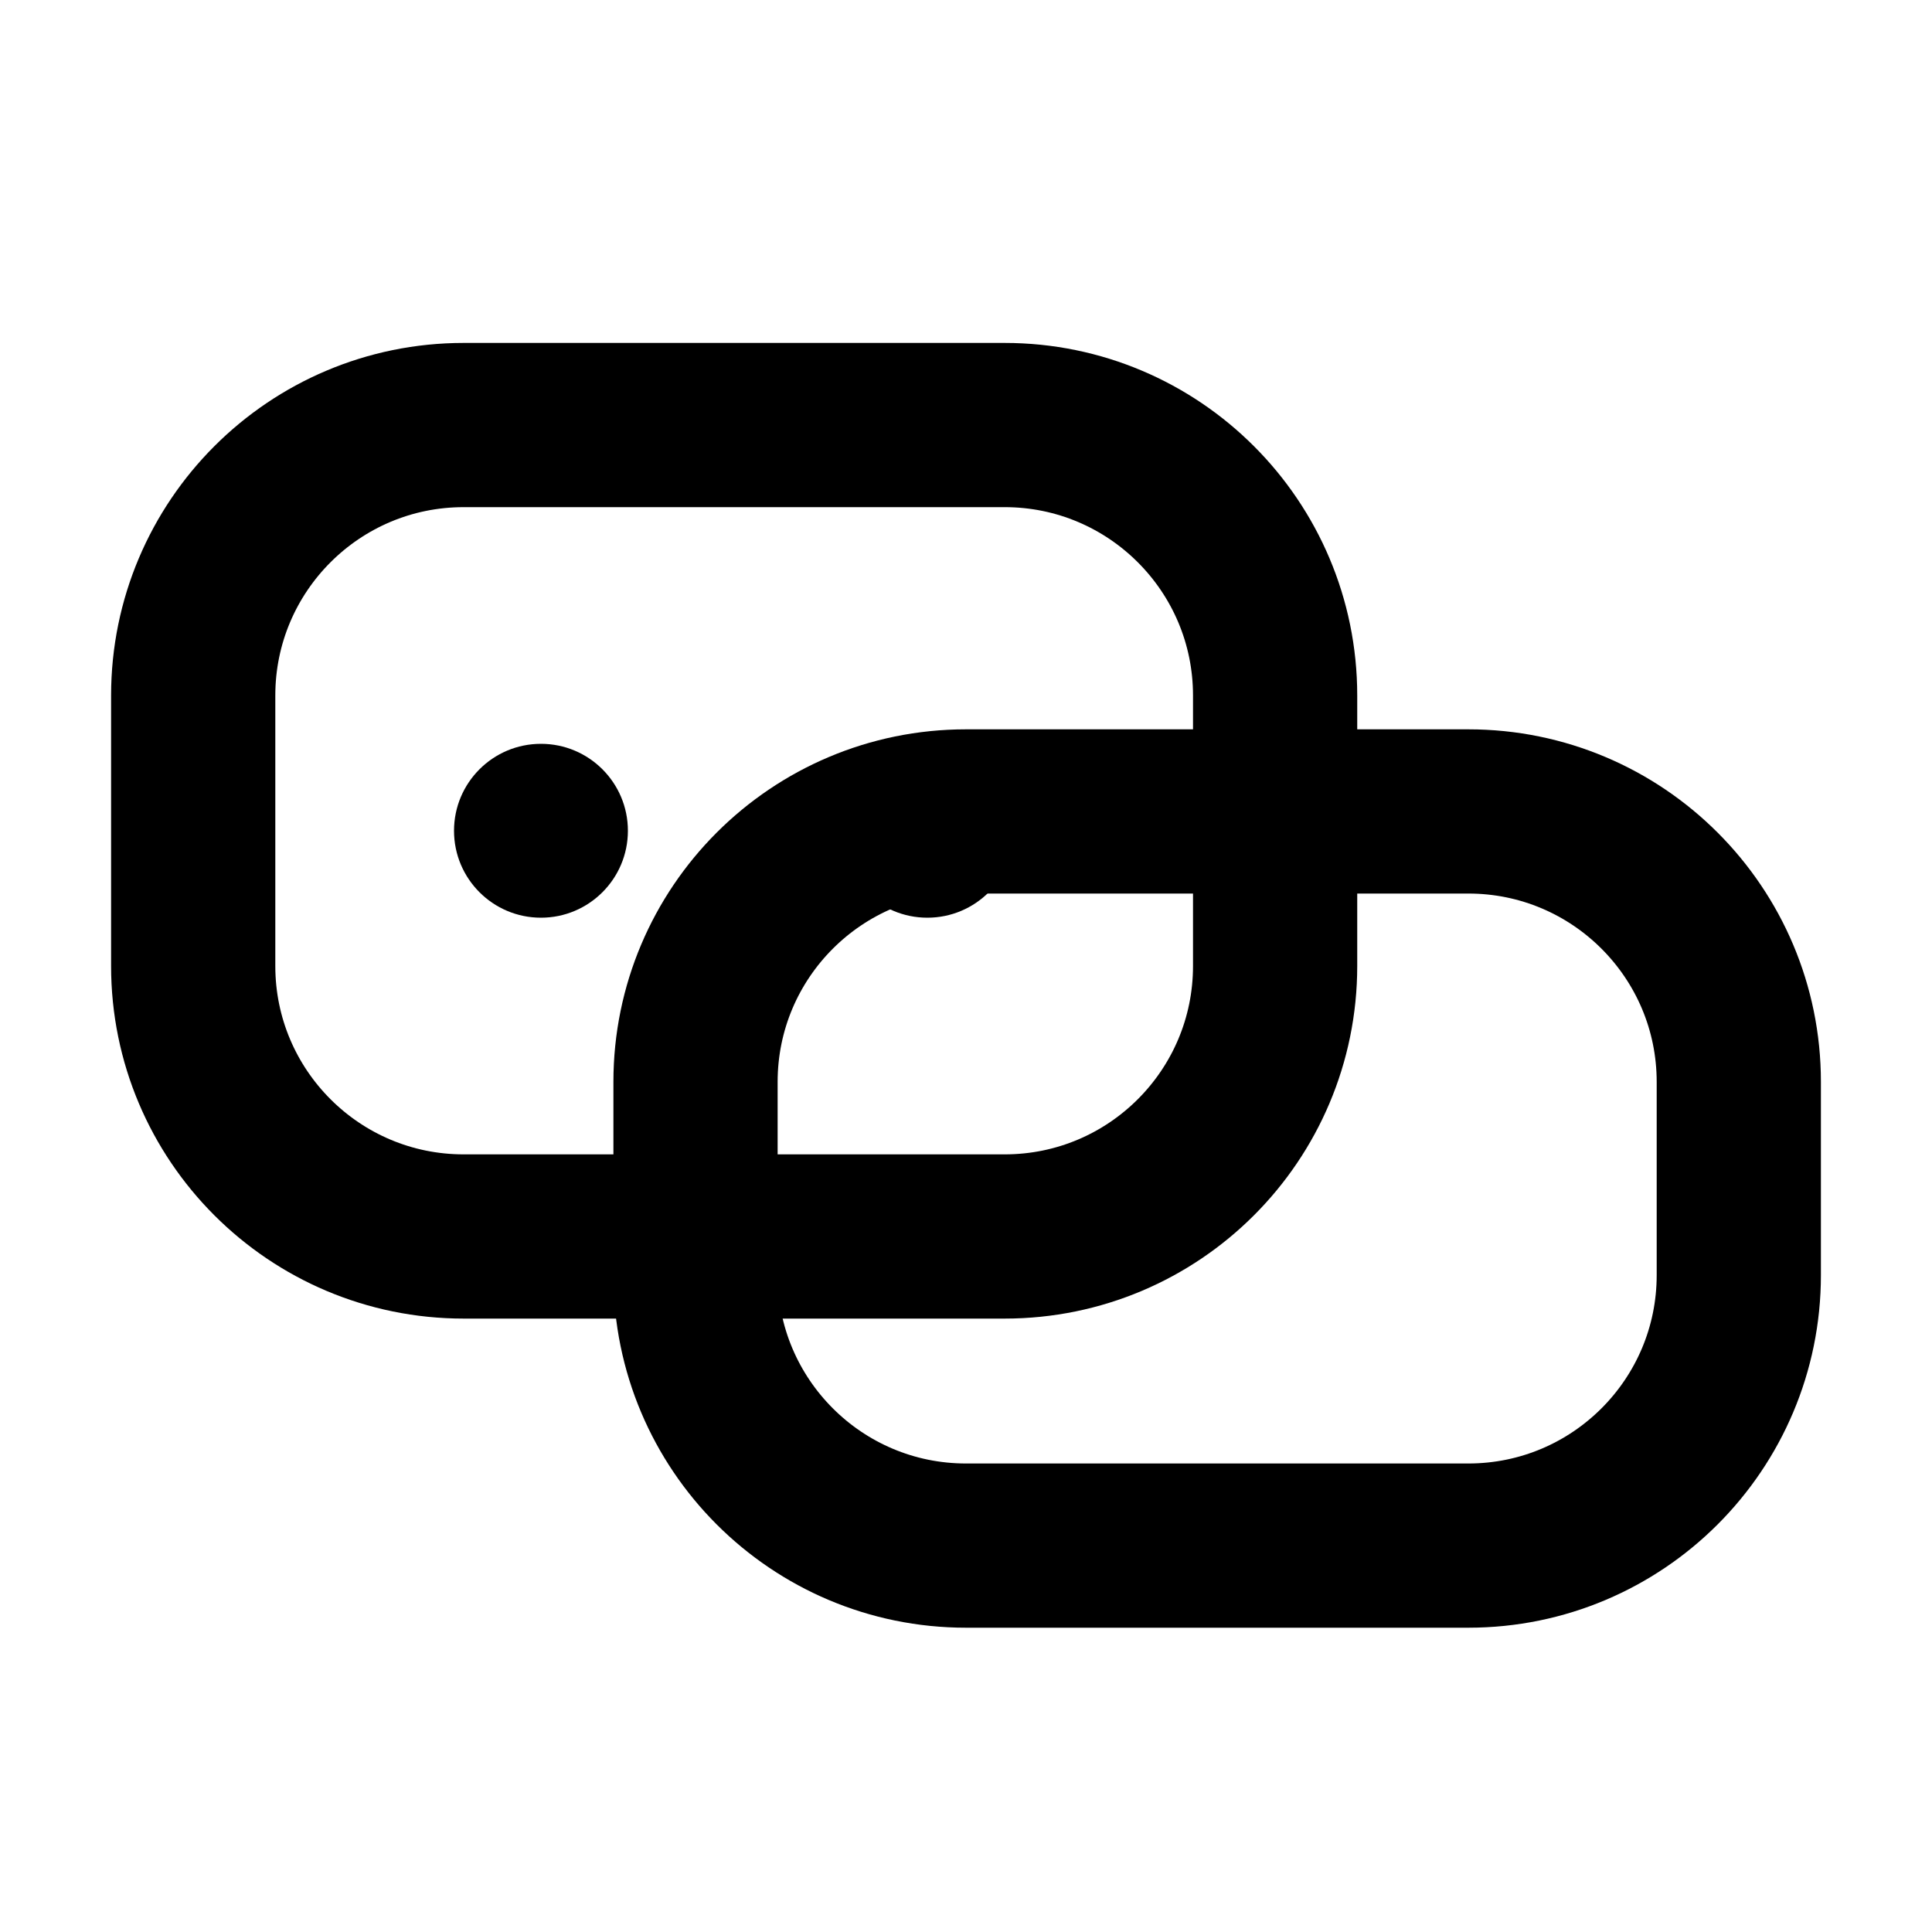
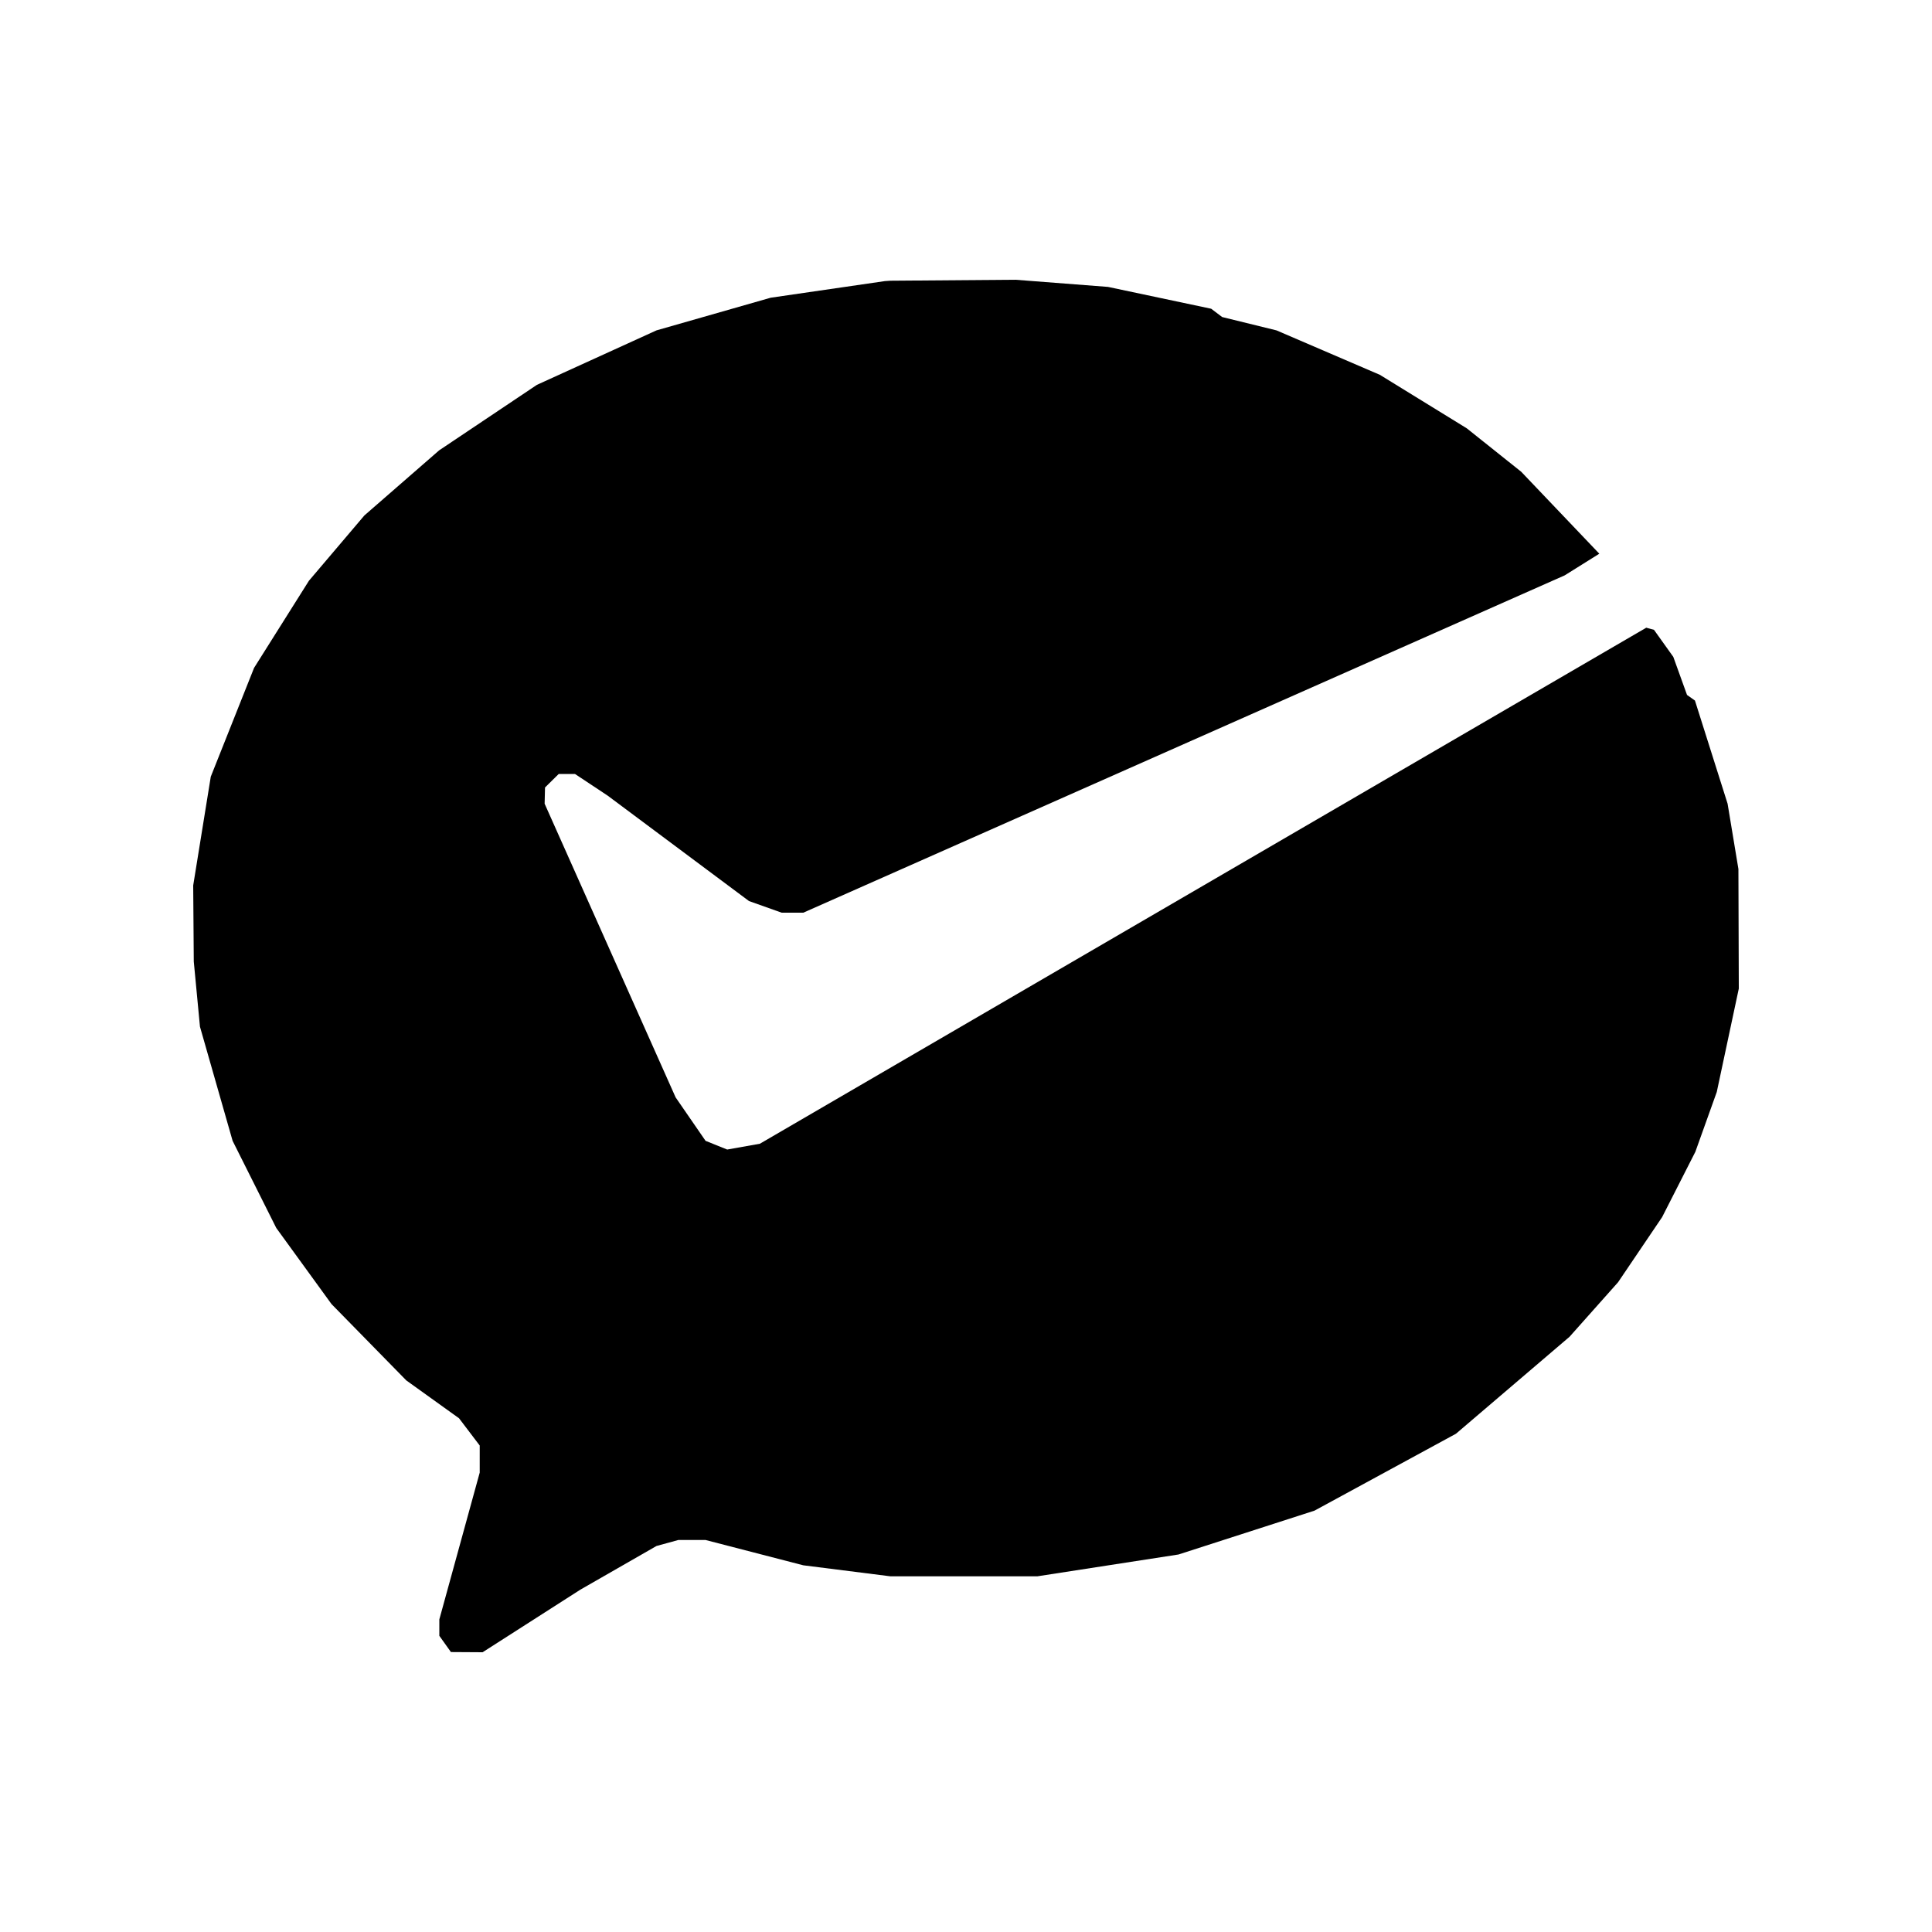
<svg xmlns="http://www.w3.org/2000/svg" width="100" height="100" viewBox="0 0 100 100" fill="none" stroke="#000000" stroke-linecap="round" stroke-linejoin="round">
-   <rect x="10" y="22" width="56" height="42" rx="14" stroke-width="8.5" />
-   <rect x="36" y="42" width="54" height="38" rx="14" stroke-width="8.5" />
-   <circle cx="28" cy="43" r="4.5" stroke="none" fill="#000000" />
-   <circle cx="48" cy="43" r="4.5" stroke="none" fill="#000000" />
+   <path d="M45.8,14.55 L39.89,15.41 L33.98,17.1 L27.79,19.92 L22.73,23.31 L18.86,26.68 L15.99,30.06 L13.15,34.57 L10.91,40.2 L10,45.83 L10.03,49.77 L10.35,53.14 L12.04,59.05 L14.3,63.56 L17.16,67.5 L21.03,71.45 L23.76,73.41 L24.83,74.82 L24.83,76.22 L22.74,83.82 L22.74,84.67 L23.34,85.51 L24.98,85.52 L30.04,82.28 L33.98,80.02 L35.11,79.71 L36.52,79.71 L41.58,81.02 L46.09,81.59 L53.69,81.59 L61,80.46 L68.04,78.19 L75.36,74.21 L81.24,69.19 L83.75,66.37 L86.03,63 L87.75,59.62 L88.86,56.52 L90,51.17 L89.98,44.98 L89.42,41.6 L87.73,36.26 L87.32,35.97 L86.61,34 L85.61,32.6 L85.21,32.49 L39.33,59.2 L37.64,59.5 L36.52,59.05 L34.97,56.8 L28.19,41.6 L28.21,40.76 L28.92,40.06 L29.76,40.06 L31.45,41.18 L38.77,46.64 L40.46,47.24 L41.58,47.24 L80.99,29.78 L82.78,28.66 L78.74,24.42 L75.92,22.17 L71.42,19.4 L66.07,17.1 L63.26,16.41 L62.69,15.98 L57.35,14.85 L52.56,14.48 L46.09,14.53 L45.8,14.55 Z" stroke="none" fill="#000000" fill-rule="evenodd" />
</svg>
